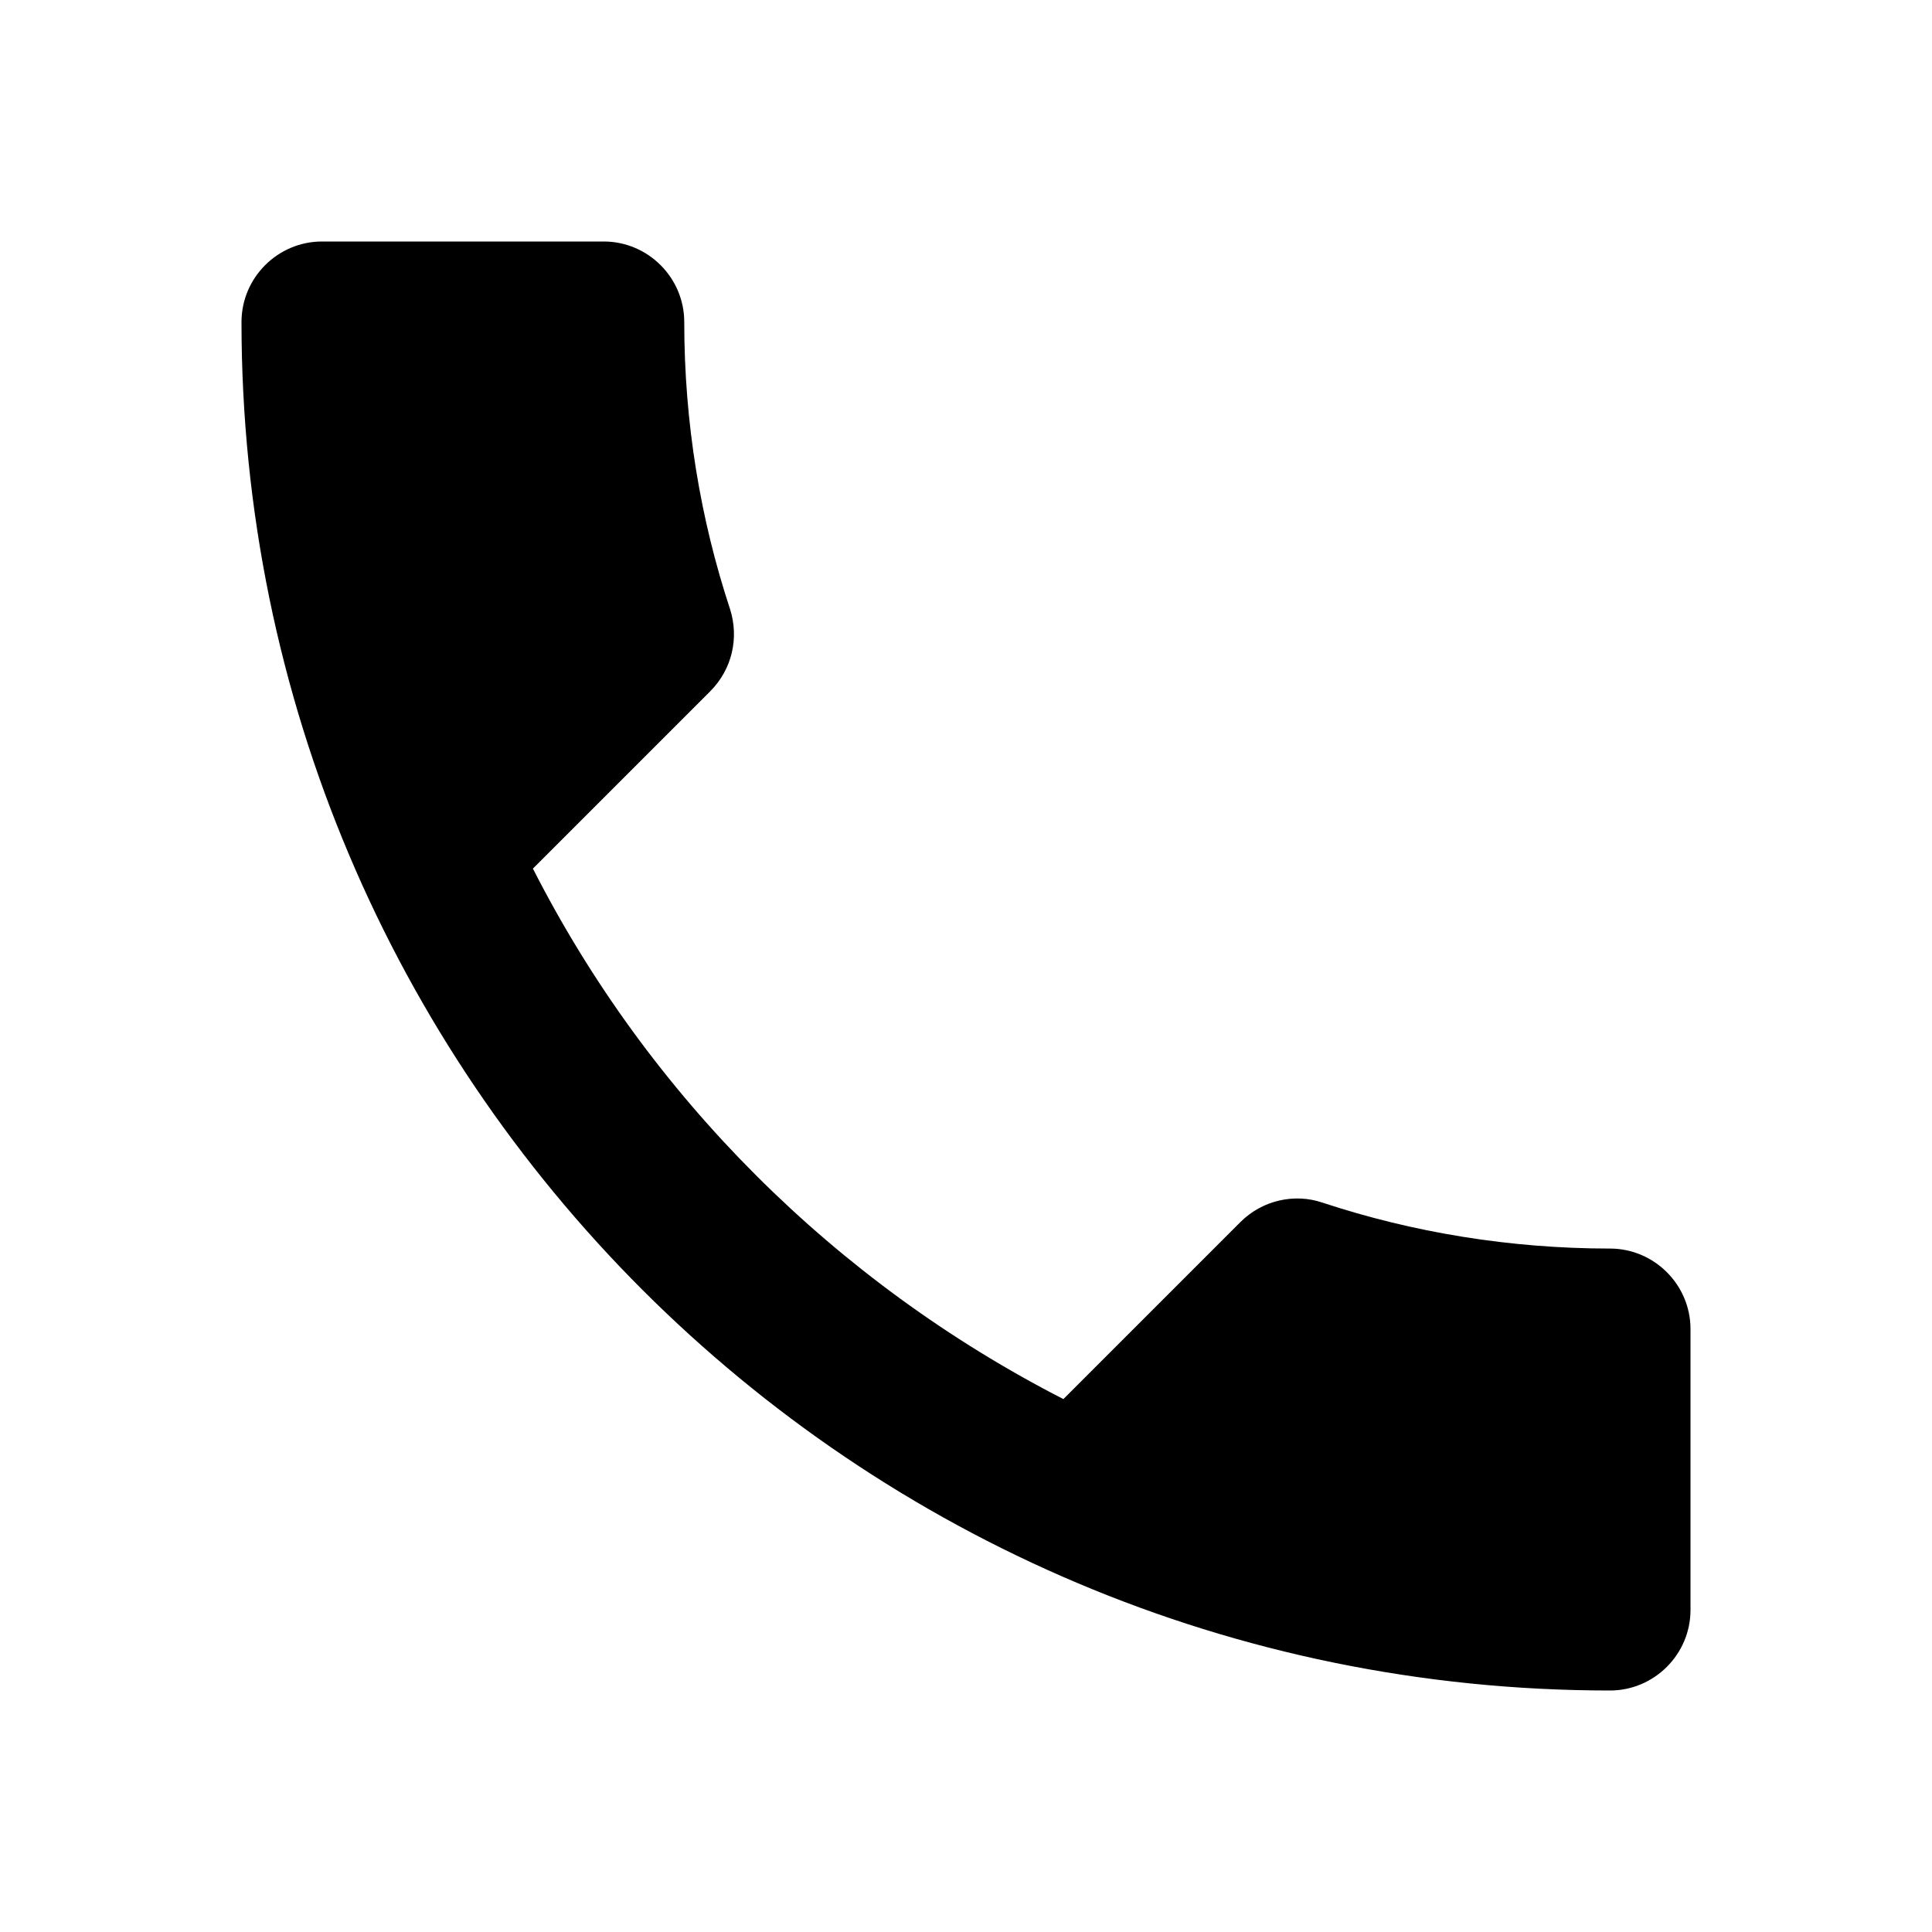
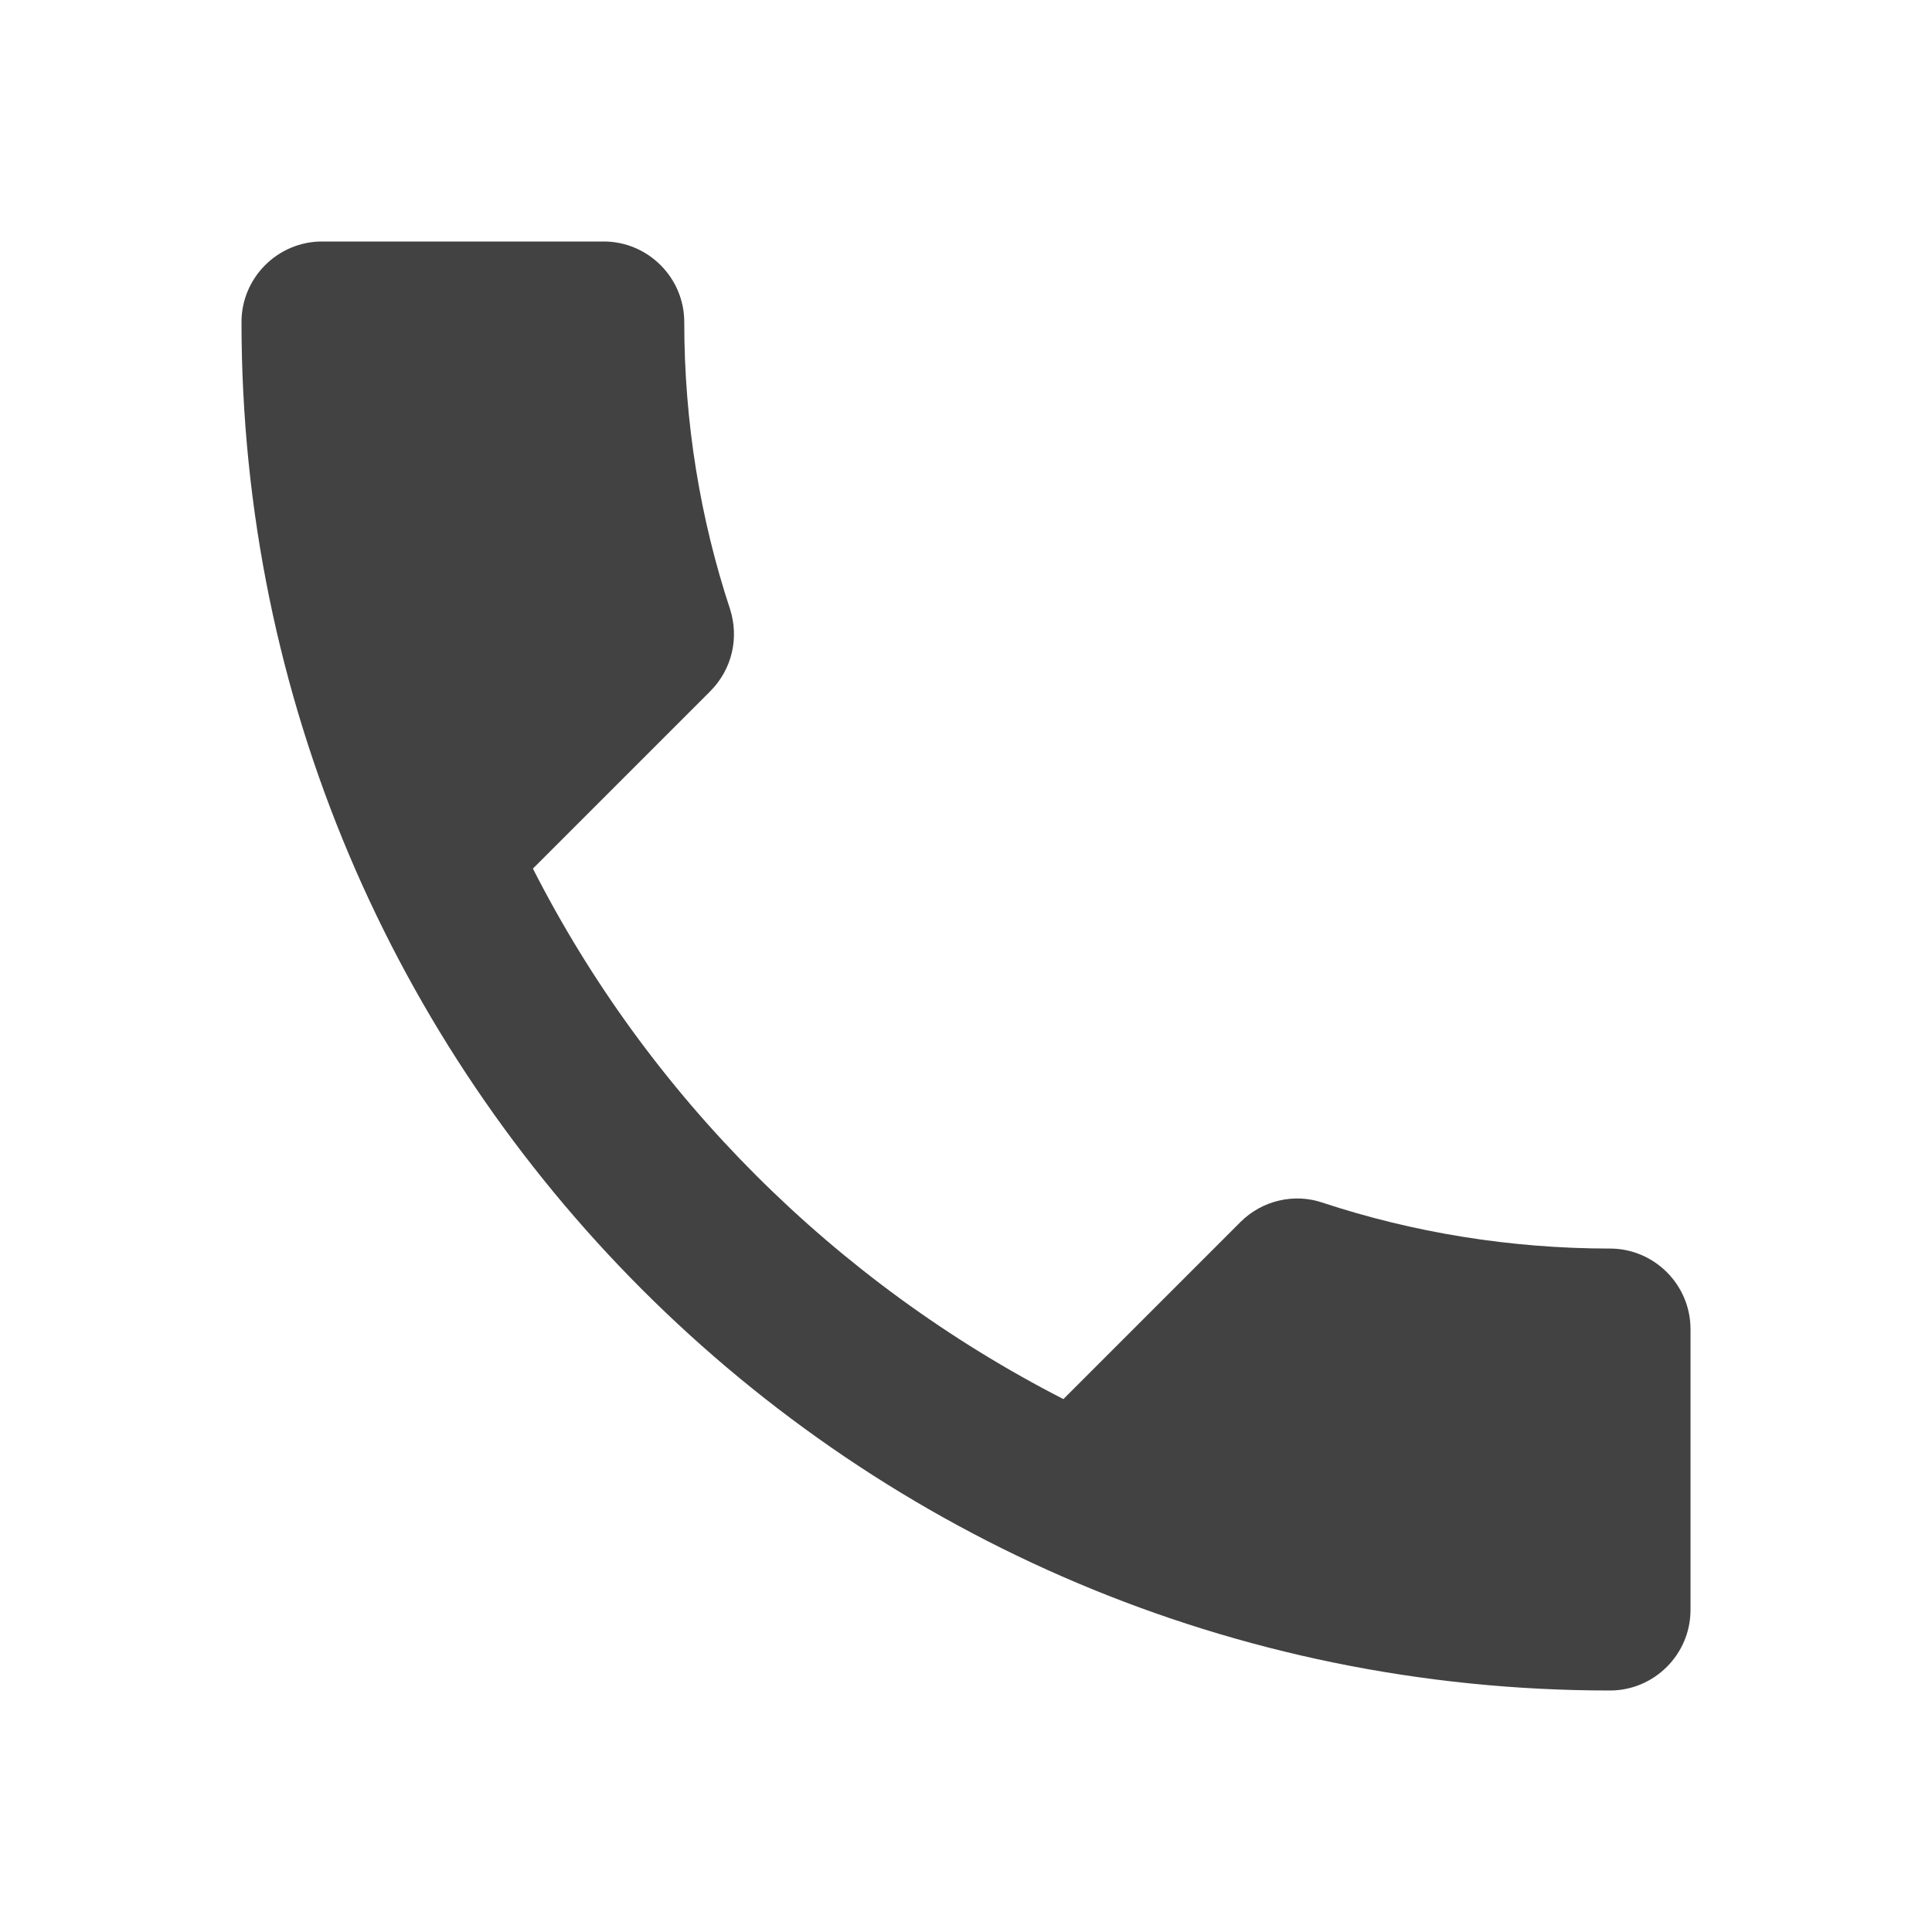
- <svg xmlns="http://www.w3.org/2000/svg" fill="#000000" height="48" viewBox="0 0 24 24" width="48">
+ <svg xmlns="http://www.w3.org/2000/svg" fill="#424242" height="48" viewBox="0 0 24 24" width="48">
  <path d="M0 0h24v24H0z" fill="none" />
  <path d="M6.62 10.79c1.44 2.83 3.76 5.14 6.59 6.59l2.2-2.2c.27-.27.67-.36 1.02-.24 1.12.37 2.33.57 3.57.57.55 0 1 .45 1 1V20c0 .55-.45 1-1 1-9.39 0-17-7.61-17-17 0-.55.45-1 1-1h3.5c.55 0 1 .45 1 1 0 1.25.2 2.45.57 3.57.11.35.03.74-.25 1.02l-2.2 2.2z" />
</svg>
